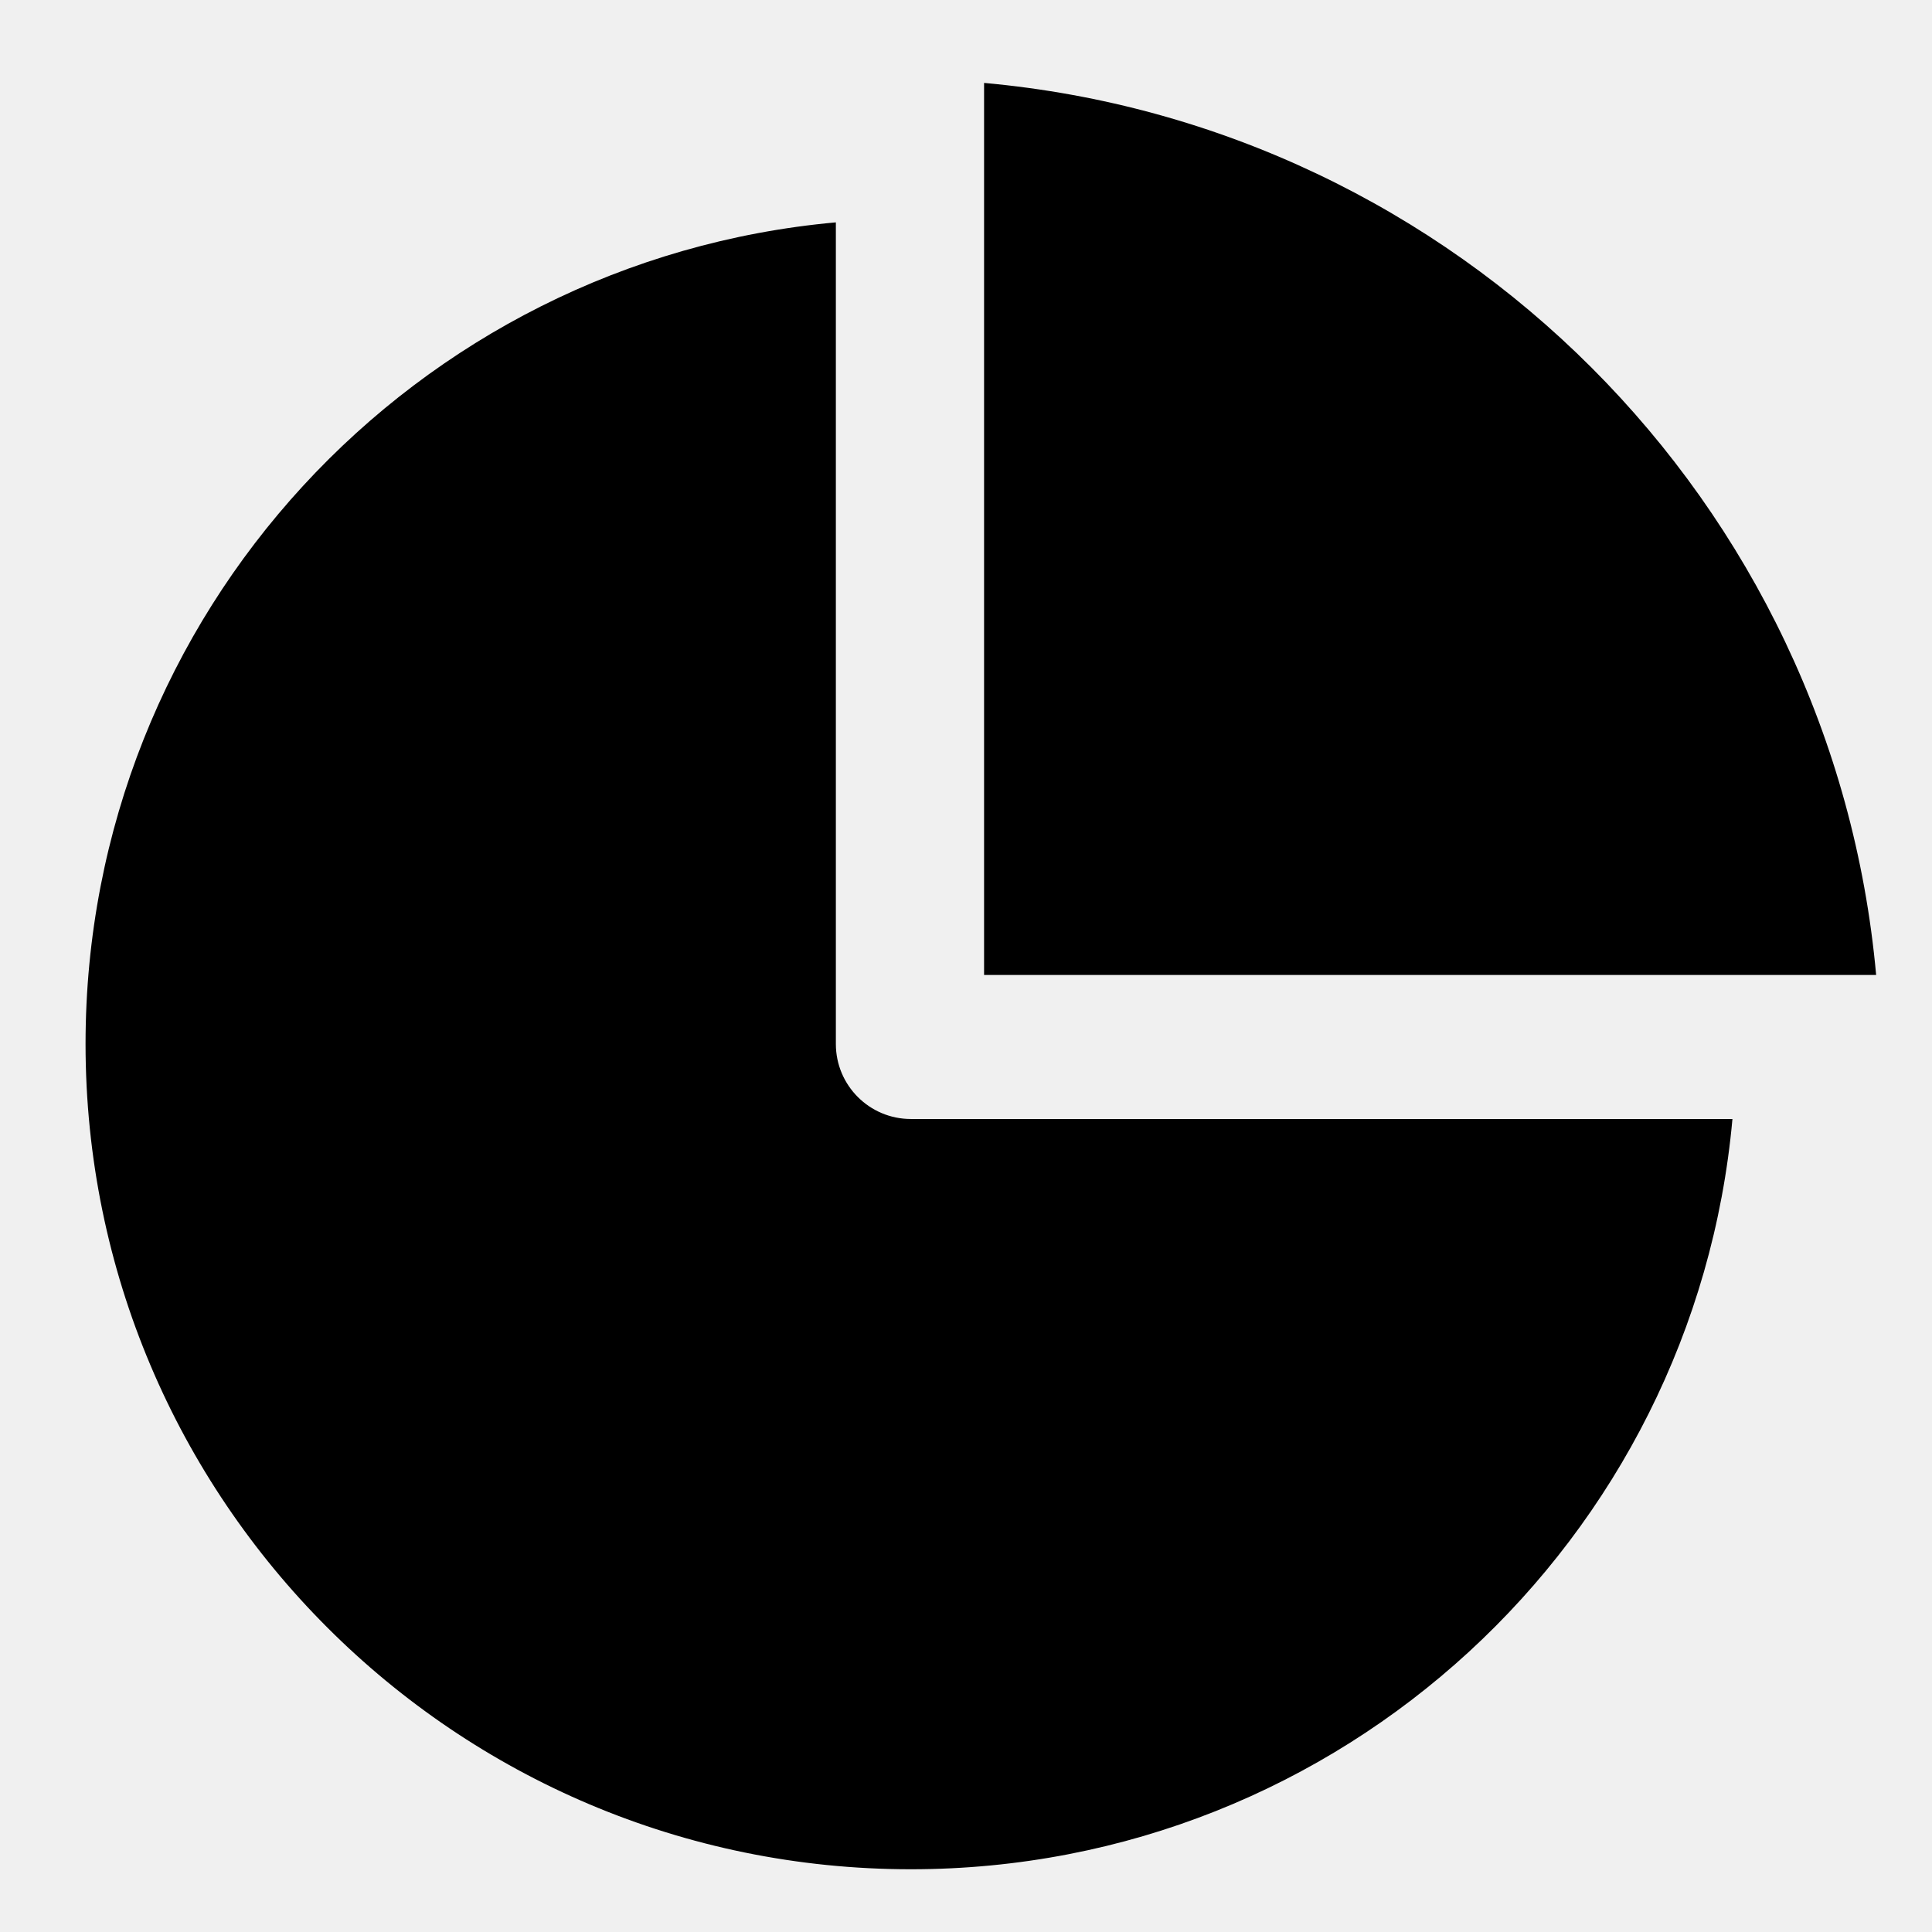
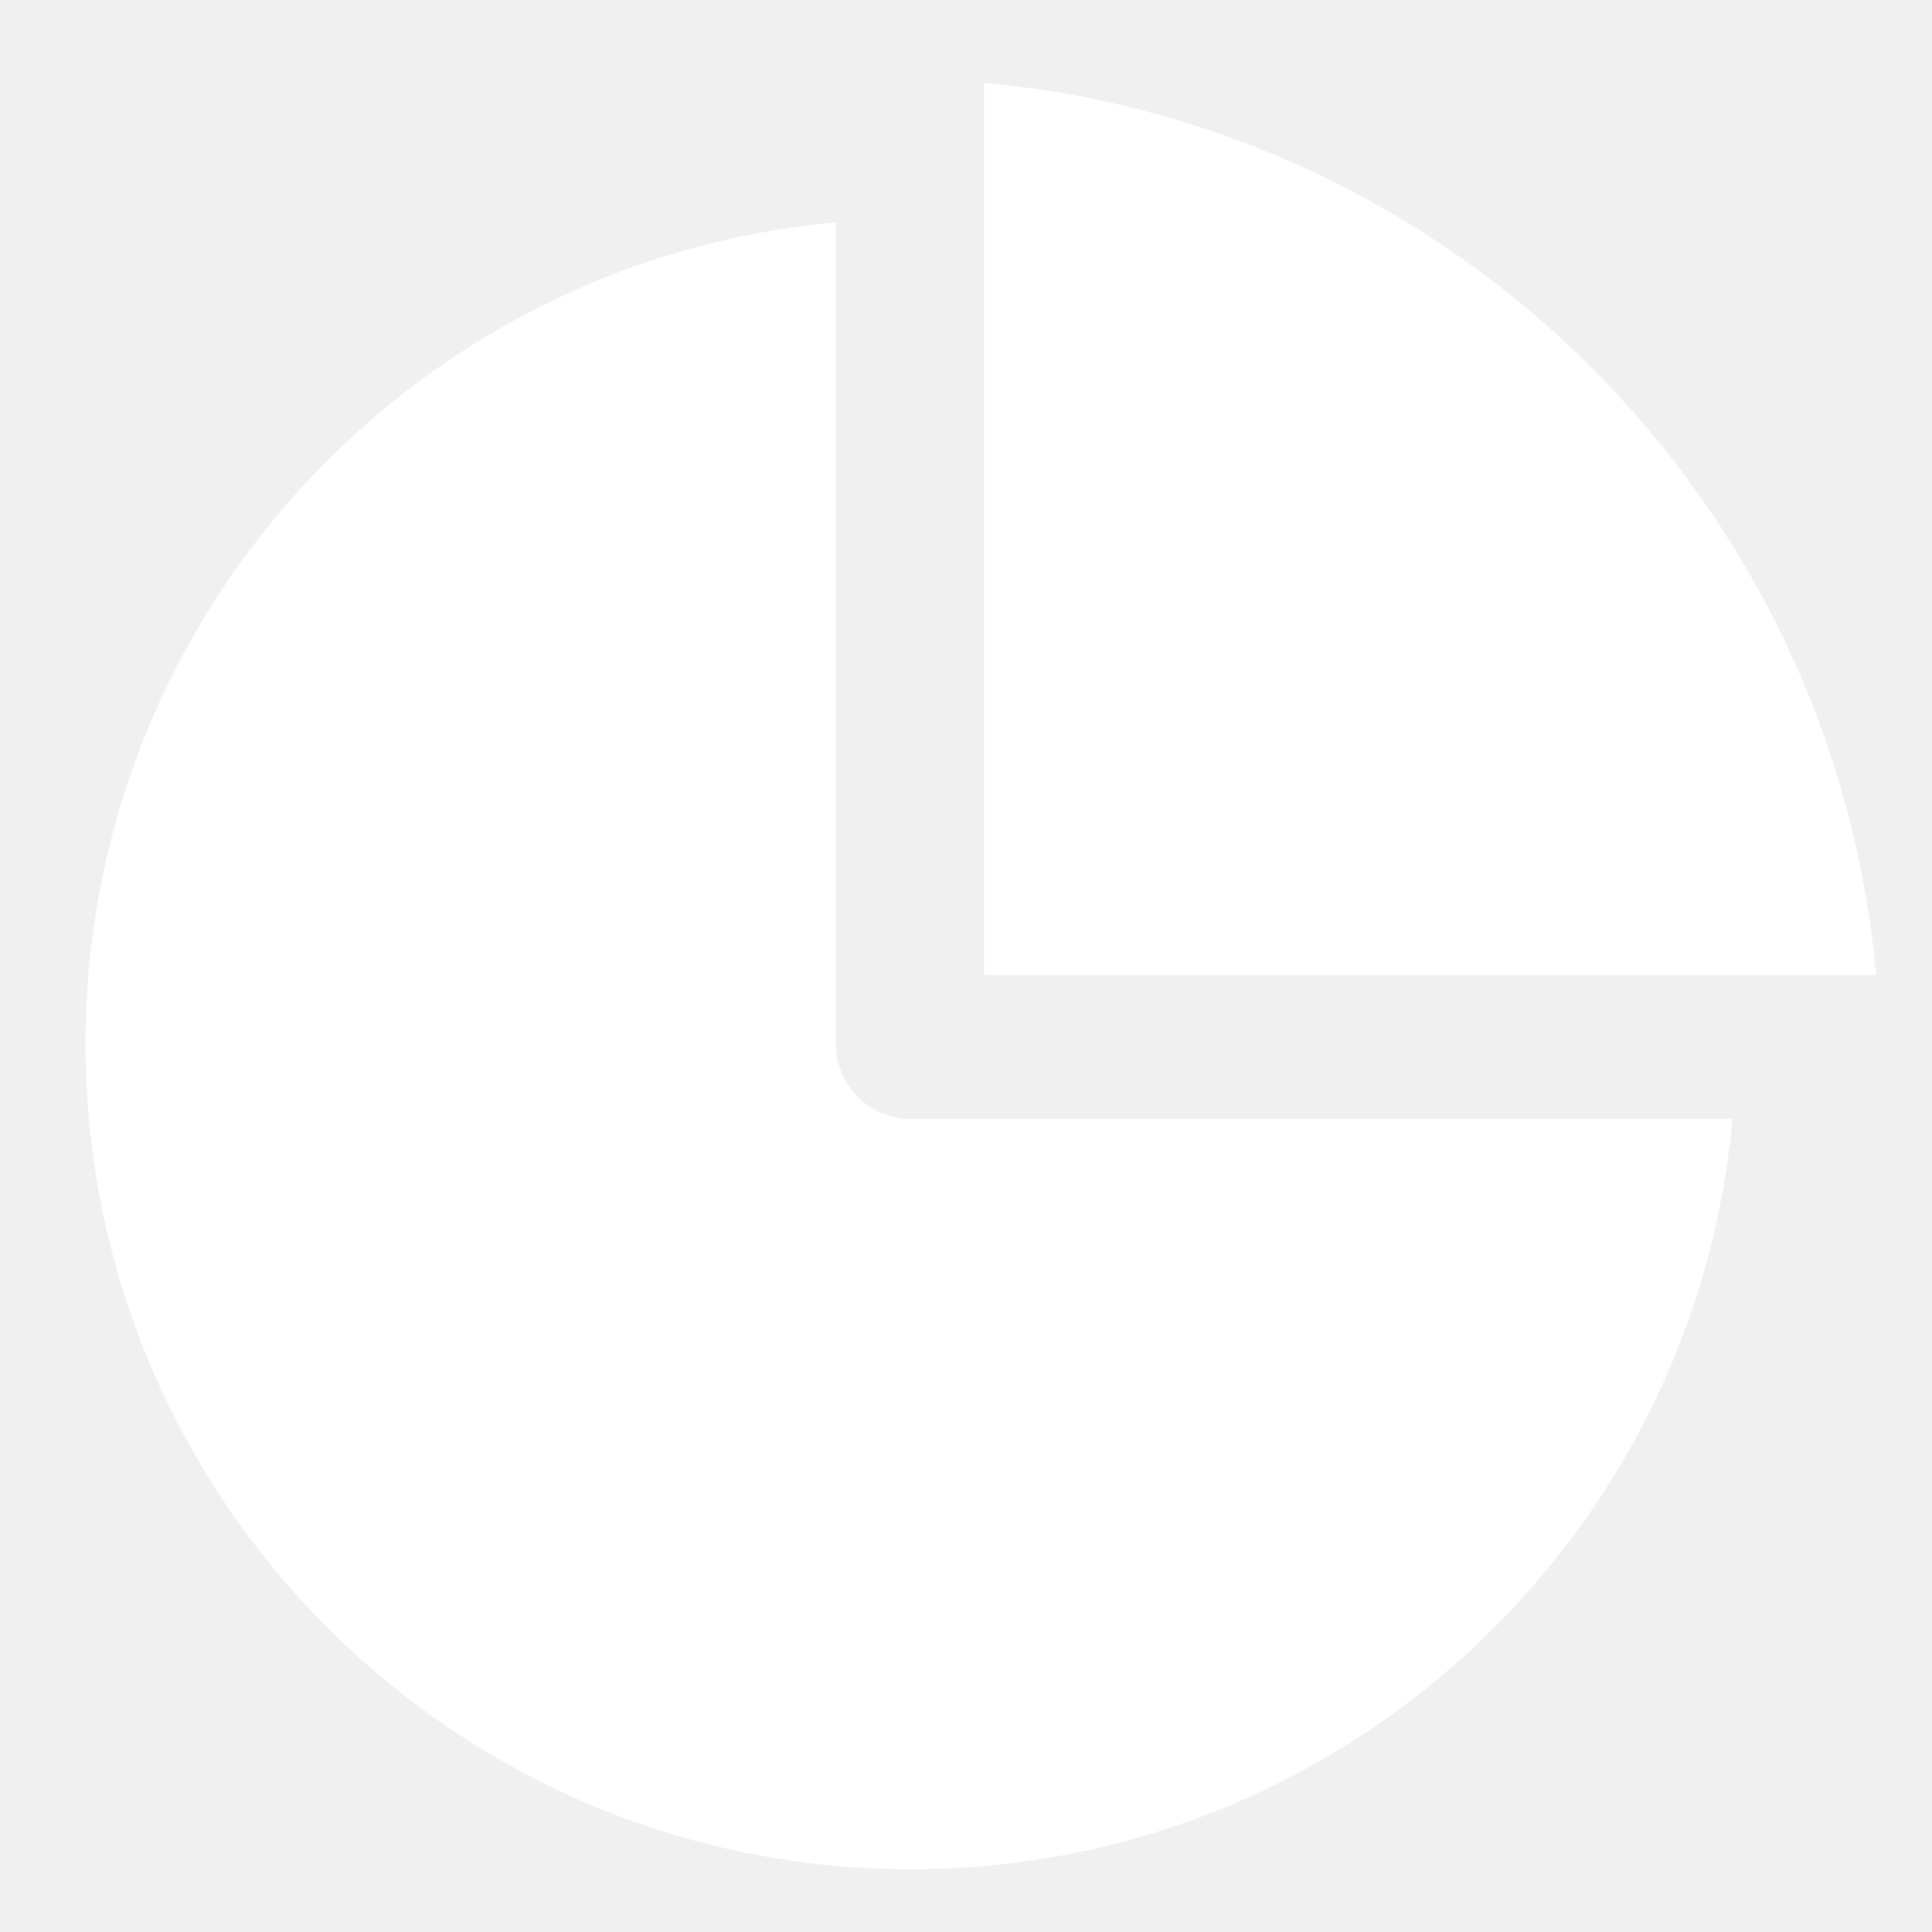
- <svg xmlns="http://www.w3.org/2000/svg" width="800px" height="800px" viewBox="0 0 1024 1024" fill="#000000" class="icon" version="1.1">
+ <svg xmlns="http://www.w3.org/2000/svg" width="800px" height="800px" viewBox="0 0 1024 1024" fill="#FFFFFF" class="icon" version="1.1">
  <path d="M521.58 516.763v-472.816c250.725 22.642 450.175 222.092 472.817 472.817h-472.816zM918.229 593.091h-435.436c-21.963 0-39.769-17.805-39.769-39.769 0 0 0 0 0 0v-435.463c-222.914 20.121-397.682 207.273-397.682 435.436 0 241.605 195.898 437.452 437.451 437.451 228.163 0 415.339-174.715 435.436-397.657z" />
</svg>
